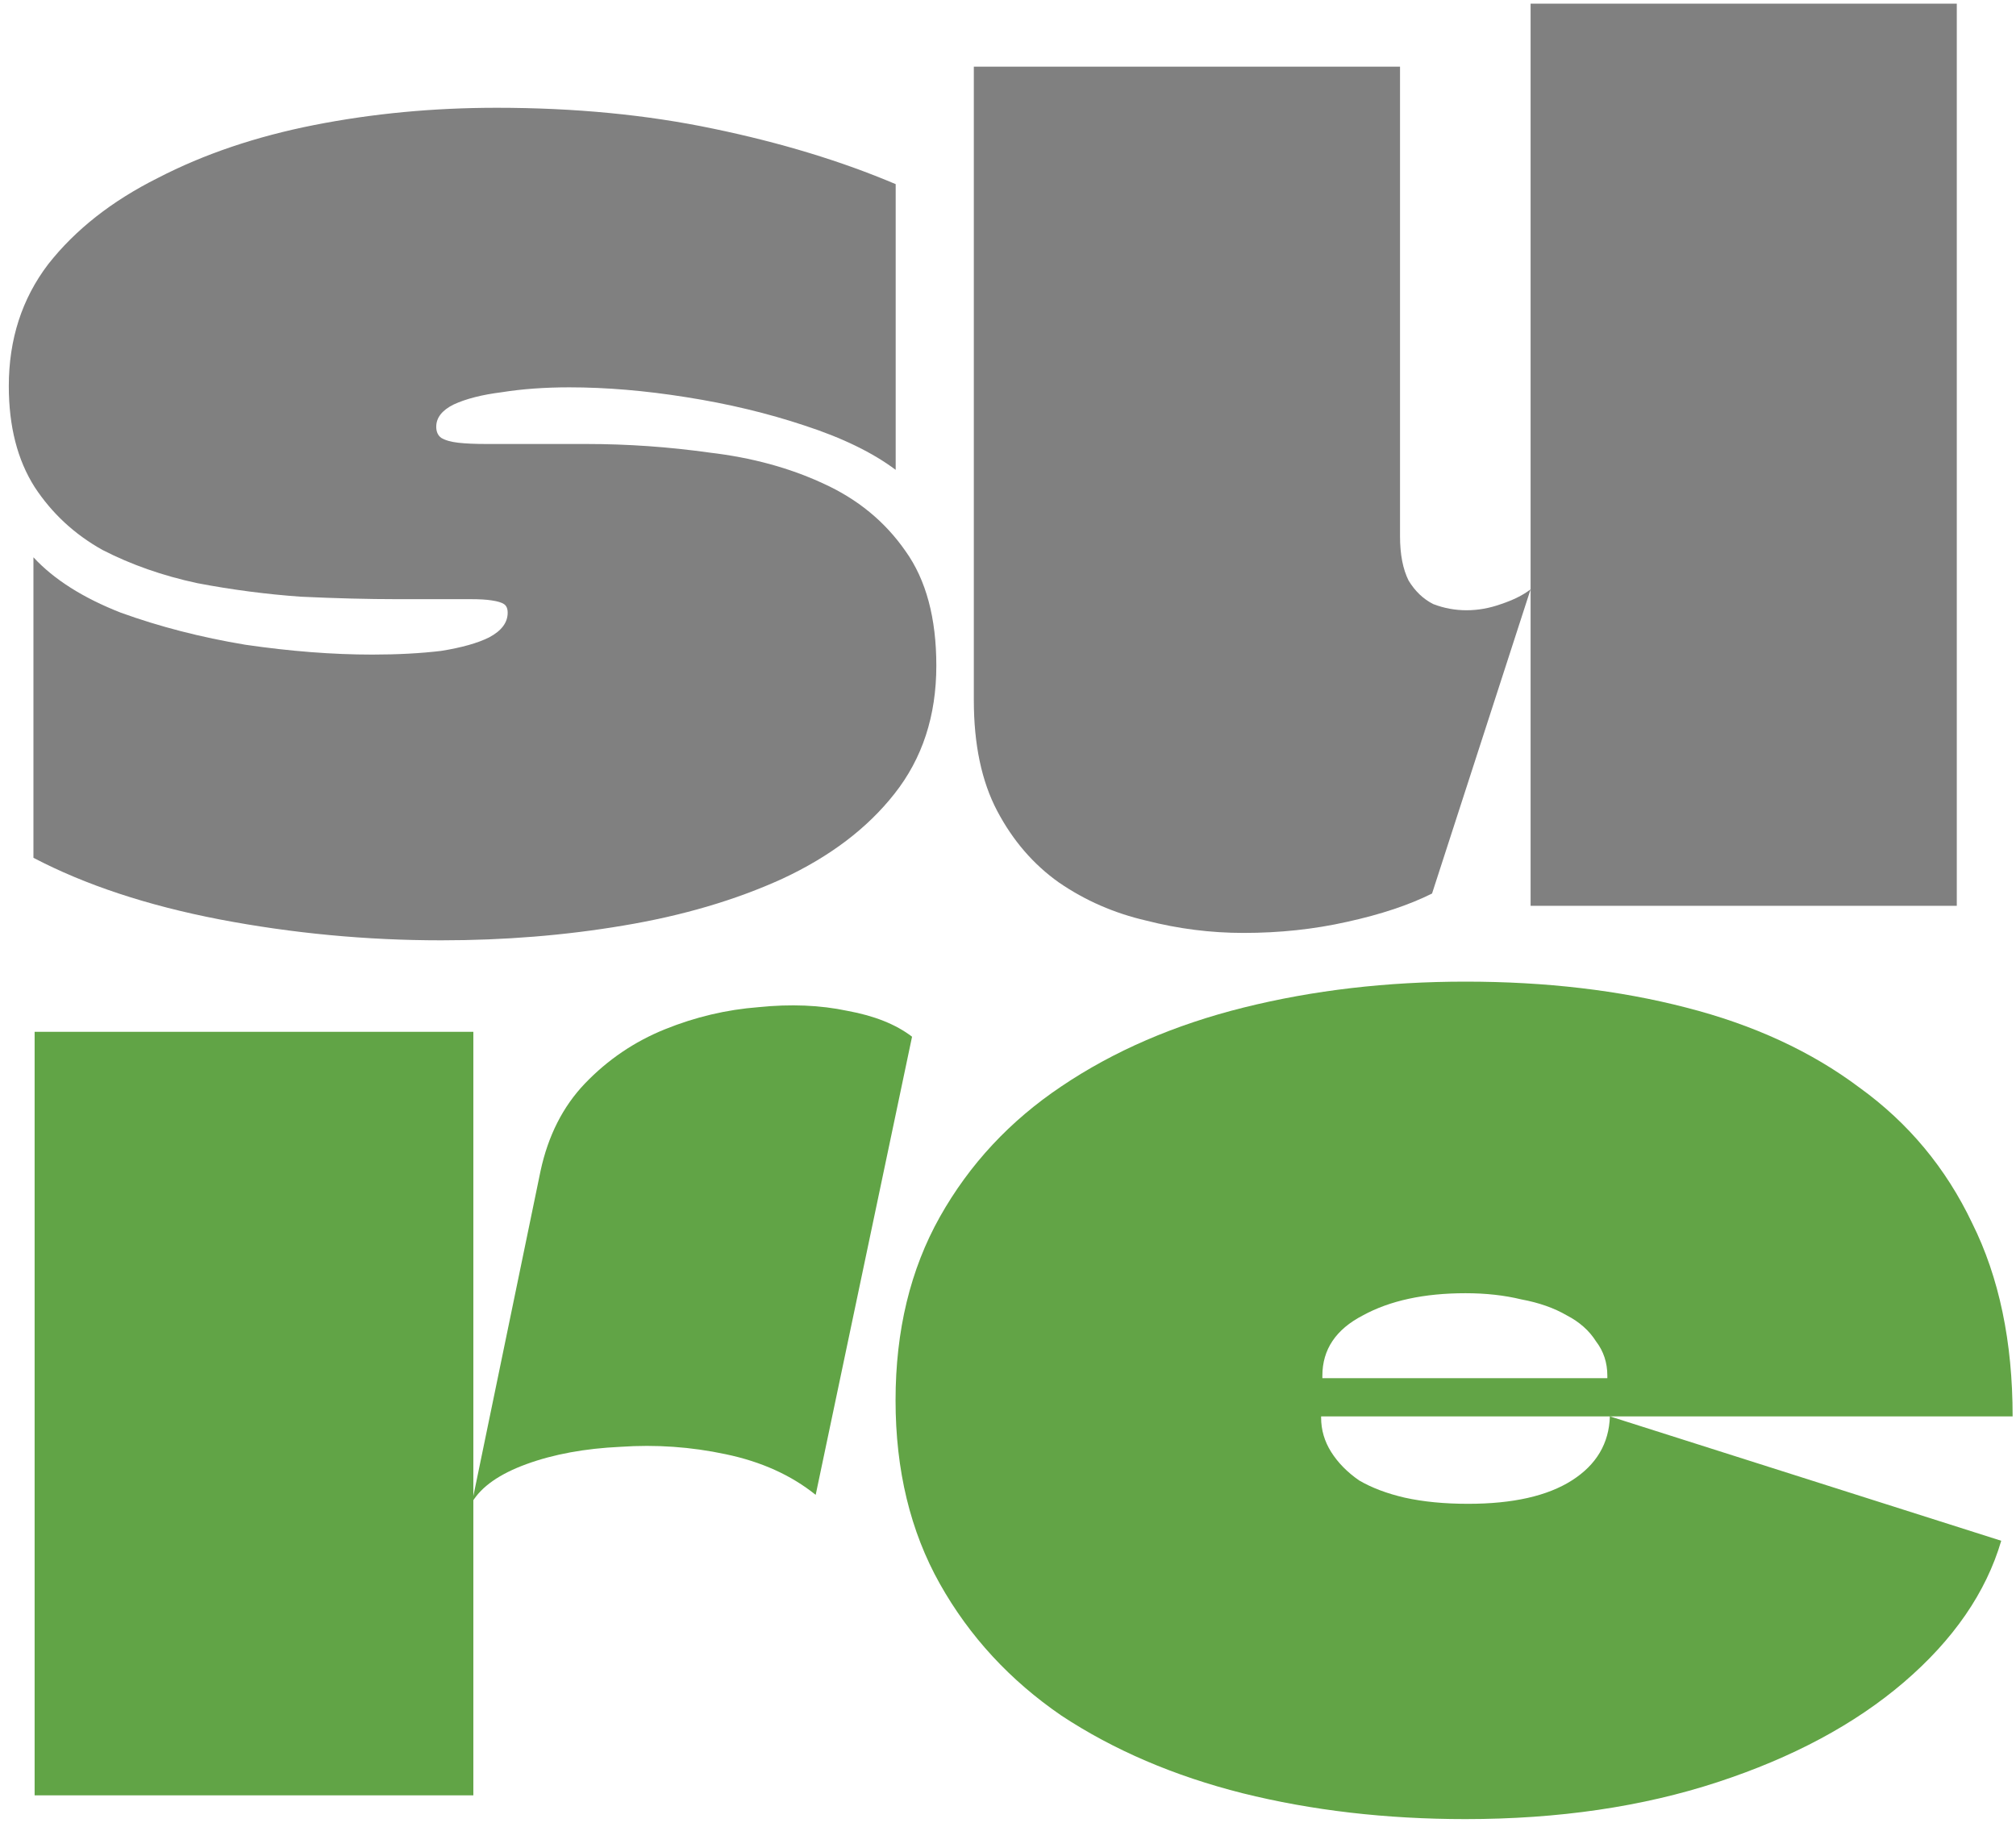
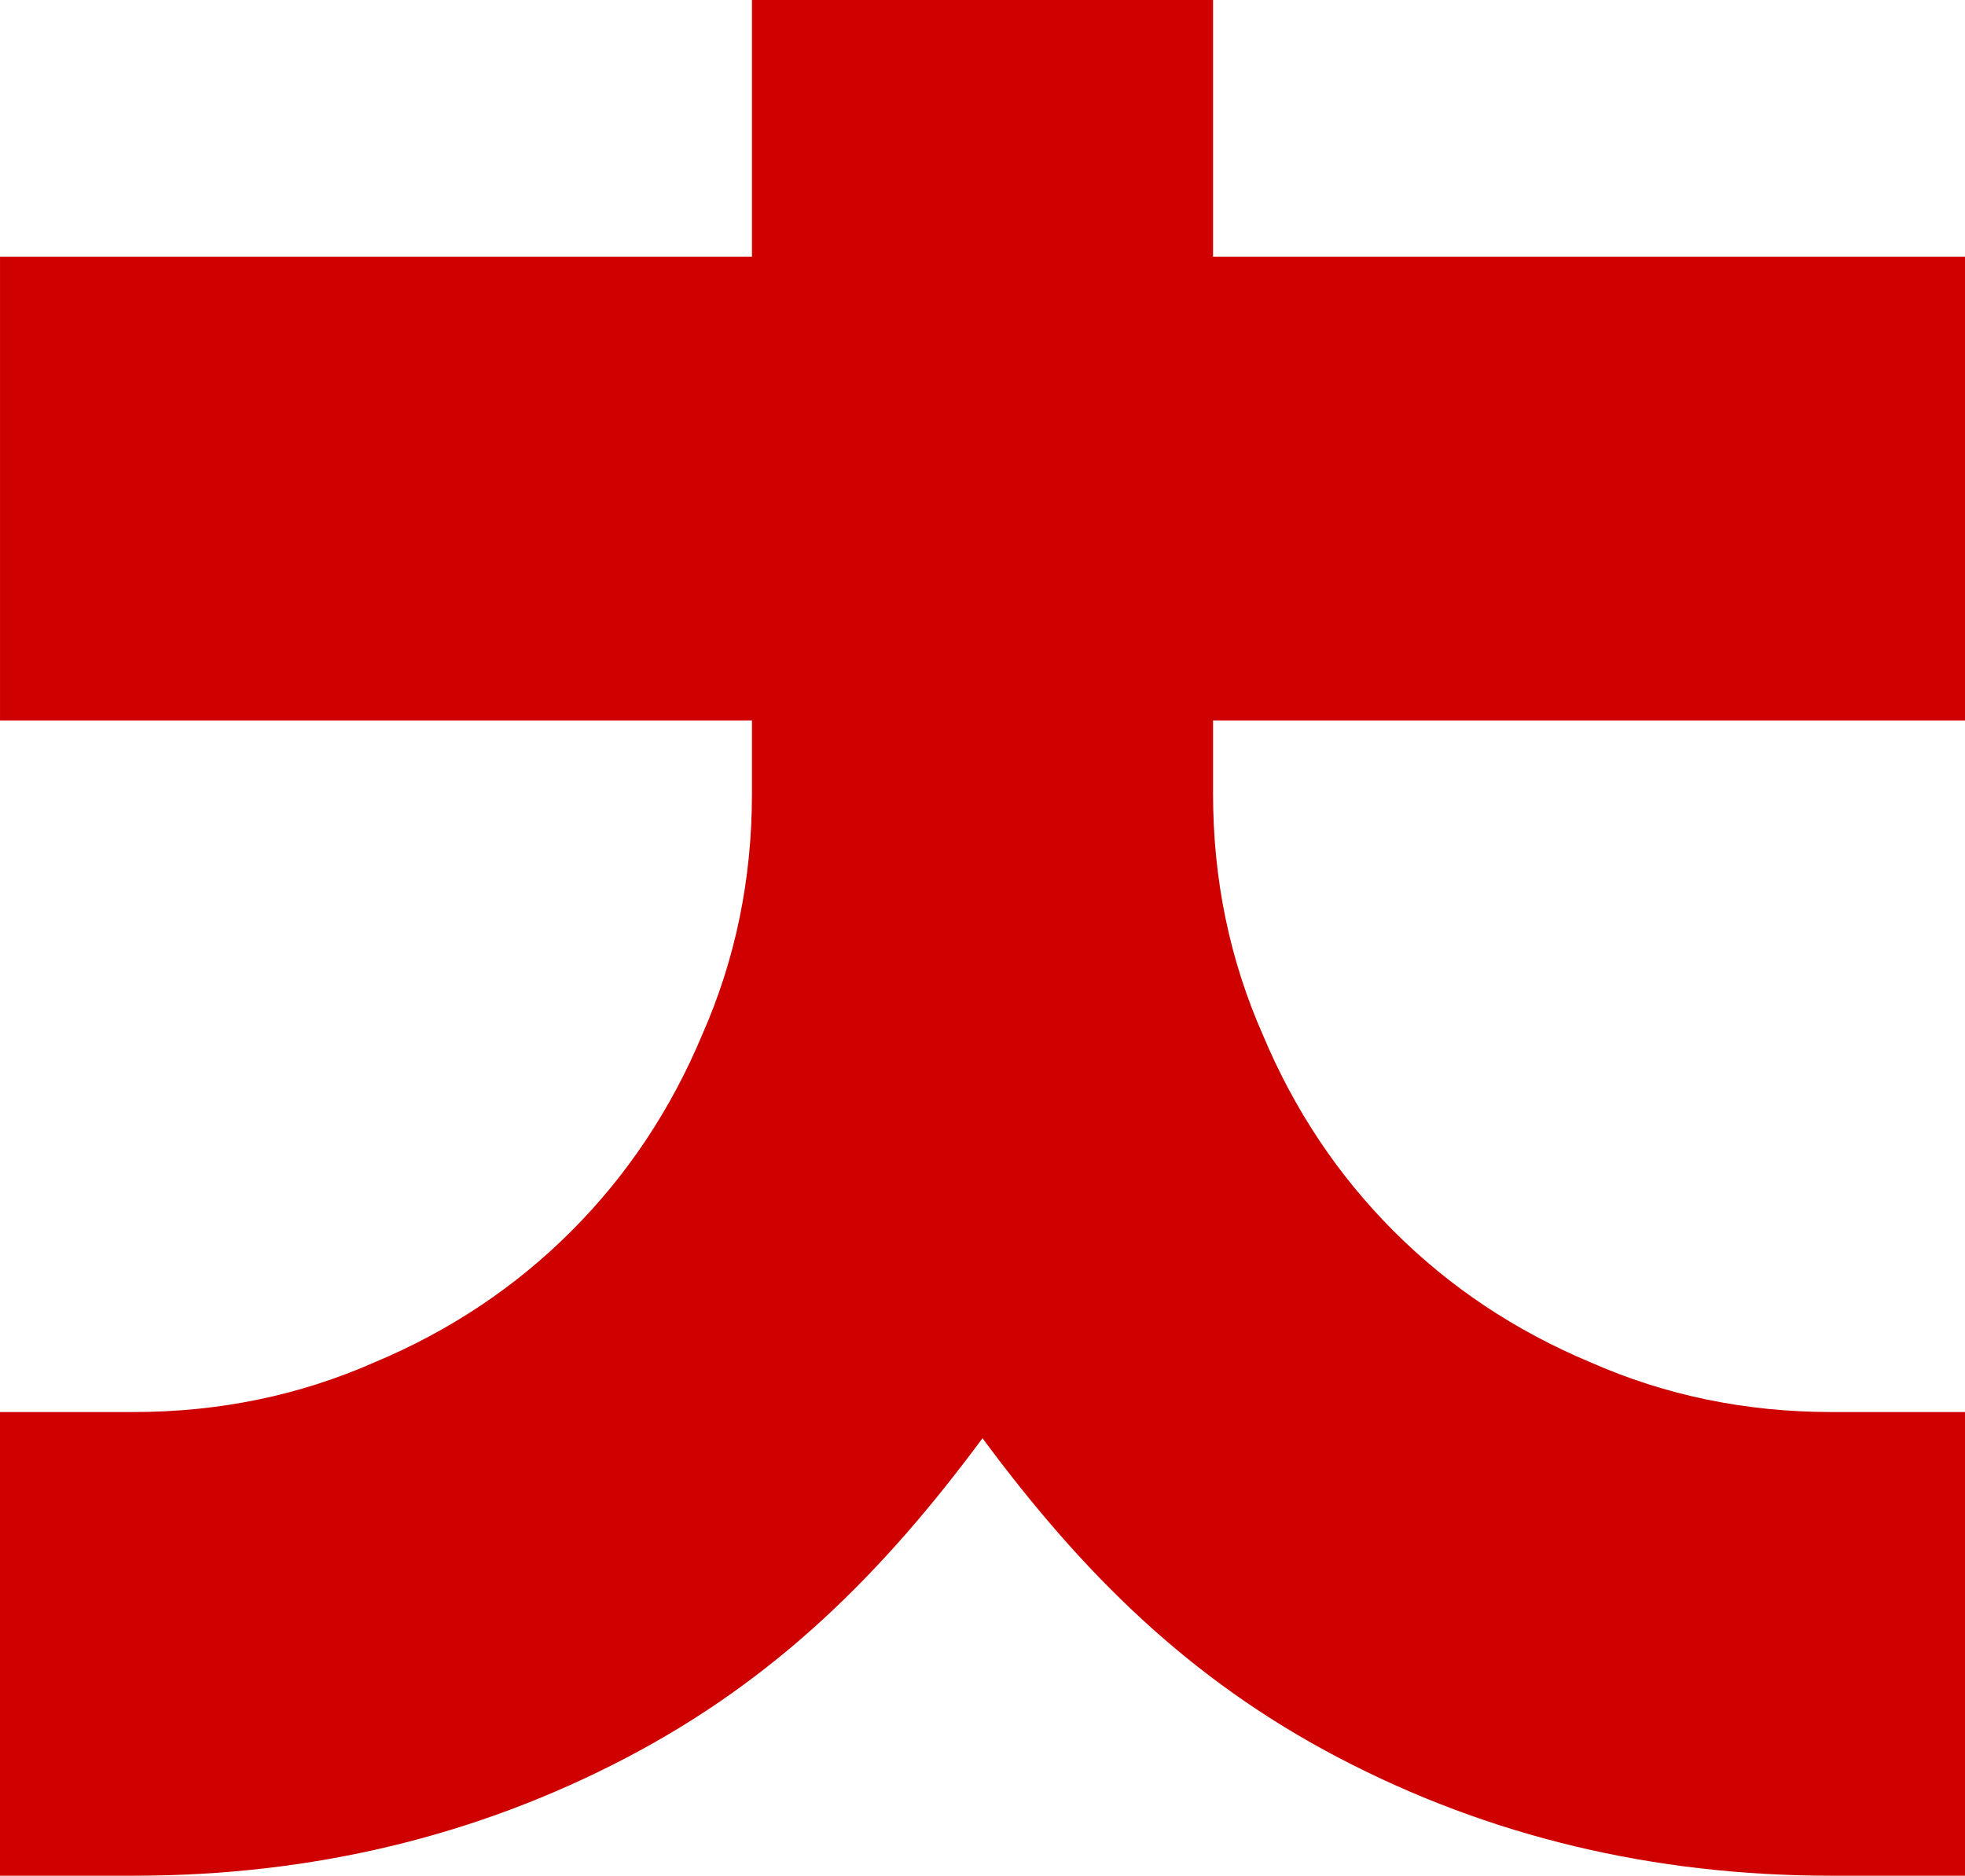
- <svg xmlns="http://www.w3.org/2000/svg" viewBox="0 0 160 145" fill="none">
-   <path d="M116.51 119.37C120.062 119.37 122.809 118.751 124.752 117.513C126.696 116.274 127.701 114.58 127.768 112.429L158.828 122.303C157.621 126.409 155.042 130.156 151.088 133.545C147.201 136.869 142.276 139.509 136.312 141.464C130.348 143.419 123.68 144.397 116.309 144.397C110.01 144.397 104.113 143.712 98.618 142.344C93.19 140.975 88.399 138.922 84.244 136.185C80.156 133.382 76.94 129.896 74.594 125.725C72.249 121.553 71.076 116.698 71.076 111.158C71.076 105.618 72.249 100.763 74.594 96.592C76.94 92.421 80.156 88.967 84.244 86.229C88.399 83.427 93.223 81.341 98.718 79.973C104.213 78.604 110.077 77.92 116.309 77.92C122.675 77.92 128.505 78.604 133.799 79.973C139.16 81.341 143.75 83.459 147.57 86.327C151.456 89.129 154.438 92.714 156.516 97.081C158.66 101.382 159.732 106.498 159.732 112.429H104.95C104.95 112.429 104.917 112.429 104.85 112.429C104.85 112.429 104.85 112.462 104.85 112.527C104.85 113.504 105.118 114.417 105.654 115.264C106.19 116.111 106.927 116.861 107.865 117.513C108.871 118.099 110.077 118.555 111.484 118.881C112.958 119.207 114.634 119.37 116.51 119.37ZM116.309 102.653C113.025 102.653 110.311 103.24 108.167 104.413C106.023 105.521 104.95 107.117 104.95 109.203C104.95 109.268 104.95 109.333 104.95 109.399C105.017 109.399 105.051 109.399 105.051 109.399H127.466C127.533 109.399 127.567 109.399 127.567 109.399C127.567 109.333 127.567 109.268 127.567 109.203C127.567 108.16 127.265 107.248 126.662 106.466C126.126 105.618 125.355 104.934 124.35 104.413C123.345 103.826 122.139 103.403 120.732 103.142C119.391 102.816 117.917 102.653 116.309 102.653Z" fill="#62a446" />
-   <path d="M37.567 81.901C37.567 85.811 37.567 89.755 37.567 93.73C37.567 97.641 37.567 101.584 37.567 105.559C37.567 109.47 37.567 113.413 37.567 117.388C37.567 121.559 37.567 125.73 37.567 129.902C37.567 134.073 37.567 138.276 37.567 142.513H2.748C2.748 136.06 2.748 129.608 2.748 123.156C2.748 116.704 2.748 110.252 2.748 103.799C2.748 100.15 2.748 96.5 2.748 92.85C2.748 89.201 2.748 85.551 2.748 81.901H37.567ZM37.466 119.246L42.9 92.948C43.504 90.146 44.678 87.832 46.422 86.007C48.234 84.117 50.347 82.683 52.762 81.706C55.177 80.728 57.66 80.141 60.209 79.946C62.758 79.685 65.106 79.783 67.253 80.239C69.4 80.63 71.111 81.315 72.385 82.292L64.737 118.659C62.792 117.095 60.41 116.02 57.593 115.433C54.842 114.846 52.058 114.651 49.24 114.846C46.422 114.977 43.94 115.433 41.793 116.215C39.646 116.997 38.204 118.007 37.466 119.246Z" fill="#61a446" />
-   <path d="M155.301 0.292C155.301 4.658 155.301 20.058 155.301 24.489C155.301 28.921 155.301 33.353 155.301 37.785C155.301 41.565 155.301 45.378 155.301 49.223C155.301 53.003 155.301 56.783 155.301 60.563C155.301 64.343 155.301 68.123 155.301 71.903H121.476C121.476 69.166 121.476 66.396 121.476 63.594C121.476 60.791 121.476 57.989 121.476 55.186C121.476 52.319 121.476 49.549 121.476 46.877C121.476 40.815 121.476 34.885 121.476 29.084C121.476 23.218 121.476 6.288 121.476 0.292H155.301ZM111.113 5.292C111.113 8.746 111.113 18.233 111.113 21.752C111.113 25.206 111.113 28.66 111.113 32.115C111.113 35.569 111.113 39.056 111.113 42.575C111.113 44.009 111.341 45.182 111.798 46.094C112.319 46.942 112.971 47.561 113.753 47.952C114.6 48.278 115.48 48.441 116.392 48.441C117.305 48.441 118.217 48.278 119.13 47.952C120.107 47.626 120.889 47.235 121.476 46.779L113.655 70.926C111.83 71.838 109.582 72.588 106.909 73.174C104.303 73.761 101.565 74.054 98.698 74.054C96.091 74.054 93.516 73.728 90.975 73.076C88.433 72.49 86.119 71.48 84.034 70.046C82.013 68.612 80.384 66.722 79.145 64.376C77.907 62.029 77.288 59.097 77.288 55.577C77.288 50.885 77.288 46.192 77.288 41.5C77.288 36.807 77.288 32.115 77.288 27.422C77.288 24.75 77.288 22.078 77.288 19.406C77.288 16.669 77.288 7.964 77.288 5.292H111.113Z" fill="gray" />
-   <path d="M0.699 30.648C0.699 26.933 1.742 23.707 3.827 20.97C5.978 18.233 8.878 15.952 12.528 14.127C16.178 12.237 20.316 10.836 24.944 9.923C29.571 9.011 34.394 8.555 39.412 8.555C45.603 8.555 51.339 9.108 56.618 10.216C61.962 11.324 66.785 12.791 71.086 14.616V37.296C69.262 35.928 66.85 34.754 63.852 33.777C60.919 32.799 57.791 32.05 54.467 31.528C51.209 31.007 48.113 30.746 45.18 30.746C43.225 30.746 41.432 30.877 39.803 31.137C38.239 31.333 36.968 31.659 35.99 32.115C35.078 32.571 34.622 33.158 34.622 33.874C34.622 34.266 34.752 34.559 35.013 34.754C35.339 34.95 35.795 35.08 36.382 35.145C36.968 35.211 37.718 35.243 38.63 35.243C40.129 35.243 41.465 35.243 42.638 35.243C43.811 35.243 45.115 35.243 46.549 35.243C49.807 35.243 53.066 35.471 56.325 35.928C59.648 36.319 62.647 37.133 65.319 38.371C68.056 39.61 70.239 41.402 71.868 43.748C73.498 46.029 74.312 49.06 74.312 52.84C74.312 56.816 73.205 60.205 70.989 63.007C68.838 65.744 65.873 67.993 62.093 69.753C58.378 71.447 54.174 72.685 49.481 73.468C44.854 74.25 40.031 74.641 35.013 74.641C29.082 74.641 23.216 74.087 17.416 72.979C11.681 71.871 6.76 70.241 2.654 68.091V44.237C4.283 45.997 6.597 47.463 9.595 48.636C12.658 49.744 15.95 50.592 19.469 51.178C23.053 51.7 26.41 51.96 29.538 51.96C31.559 51.96 33.383 51.862 35.013 51.667C36.642 51.406 37.913 51.048 38.825 50.592C39.803 50.07 40.292 49.418 40.292 48.636C40.292 48.31 40.194 48.082 39.999 47.952C39.803 47.822 39.477 47.724 39.021 47.659C38.63 47.594 38.076 47.561 37.359 47.561C36.382 47.561 35.371 47.561 34.328 47.561C33.286 47.561 32.341 47.561 31.493 47.561C29.212 47.561 26.671 47.496 23.868 47.365C21.131 47.17 18.393 46.812 15.656 46.29C12.919 45.703 10.41 44.824 8.129 43.651C5.913 42.412 4.12 40.75 2.752 38.665C1.383 36.514 0.699 33.842 0.699 30.648Z" fill="gray" />
+ <svg xmlns="http://www.w3.org/2000/svg" width="454.8" height="434.177" viewBox="0 0 454.8 434.177" fill="none" version="1.1" id="svg1">
+   <defs id="defs1" />
+   <path d="M 0.003,166.757 V 59.426 H 174.04 V 9.7824449e-6 H 280.76 V 59.426 H 454.8 v 107.331 H 280.76 v 16.977 c 0,19.81 3.84,38.403 11.52,55.789 7.28,17.383 17.39,32.543 30.32,45.481 12.94,12.934 28.1,23.041 45.48,30.32 17.39,7.68 35.98,11.523 55.79,11.523 h 30.93 v 107.33 h -30.93 c -41.24,0 -79.24,-9.095 -114,-27.286 -34.77,-18.19 -59.43,-42.852 -82.47,-73.98 -23.04,31.128 -47.71,55.79 -82.47,73.98 -34.77,18.191 -72.767,27.286 -114.003,27.286 H 2.3860073e-6 v -107.33 H 30.927 c 19.81,0 38.406,-3.843 55.793,-11.523 17.38,-7.279 32.54,-17.383 45.48,-30.32 12.93,-12.938 23.04,-28.098 30.32,-45.481 7.68,-17.382 11.52,-35.979 11.52,-55.789 v -16.977 z" fill="#f2f2f2" id="path1" style="fill:#ce0000;fill-opacity:1" />
</svg>
